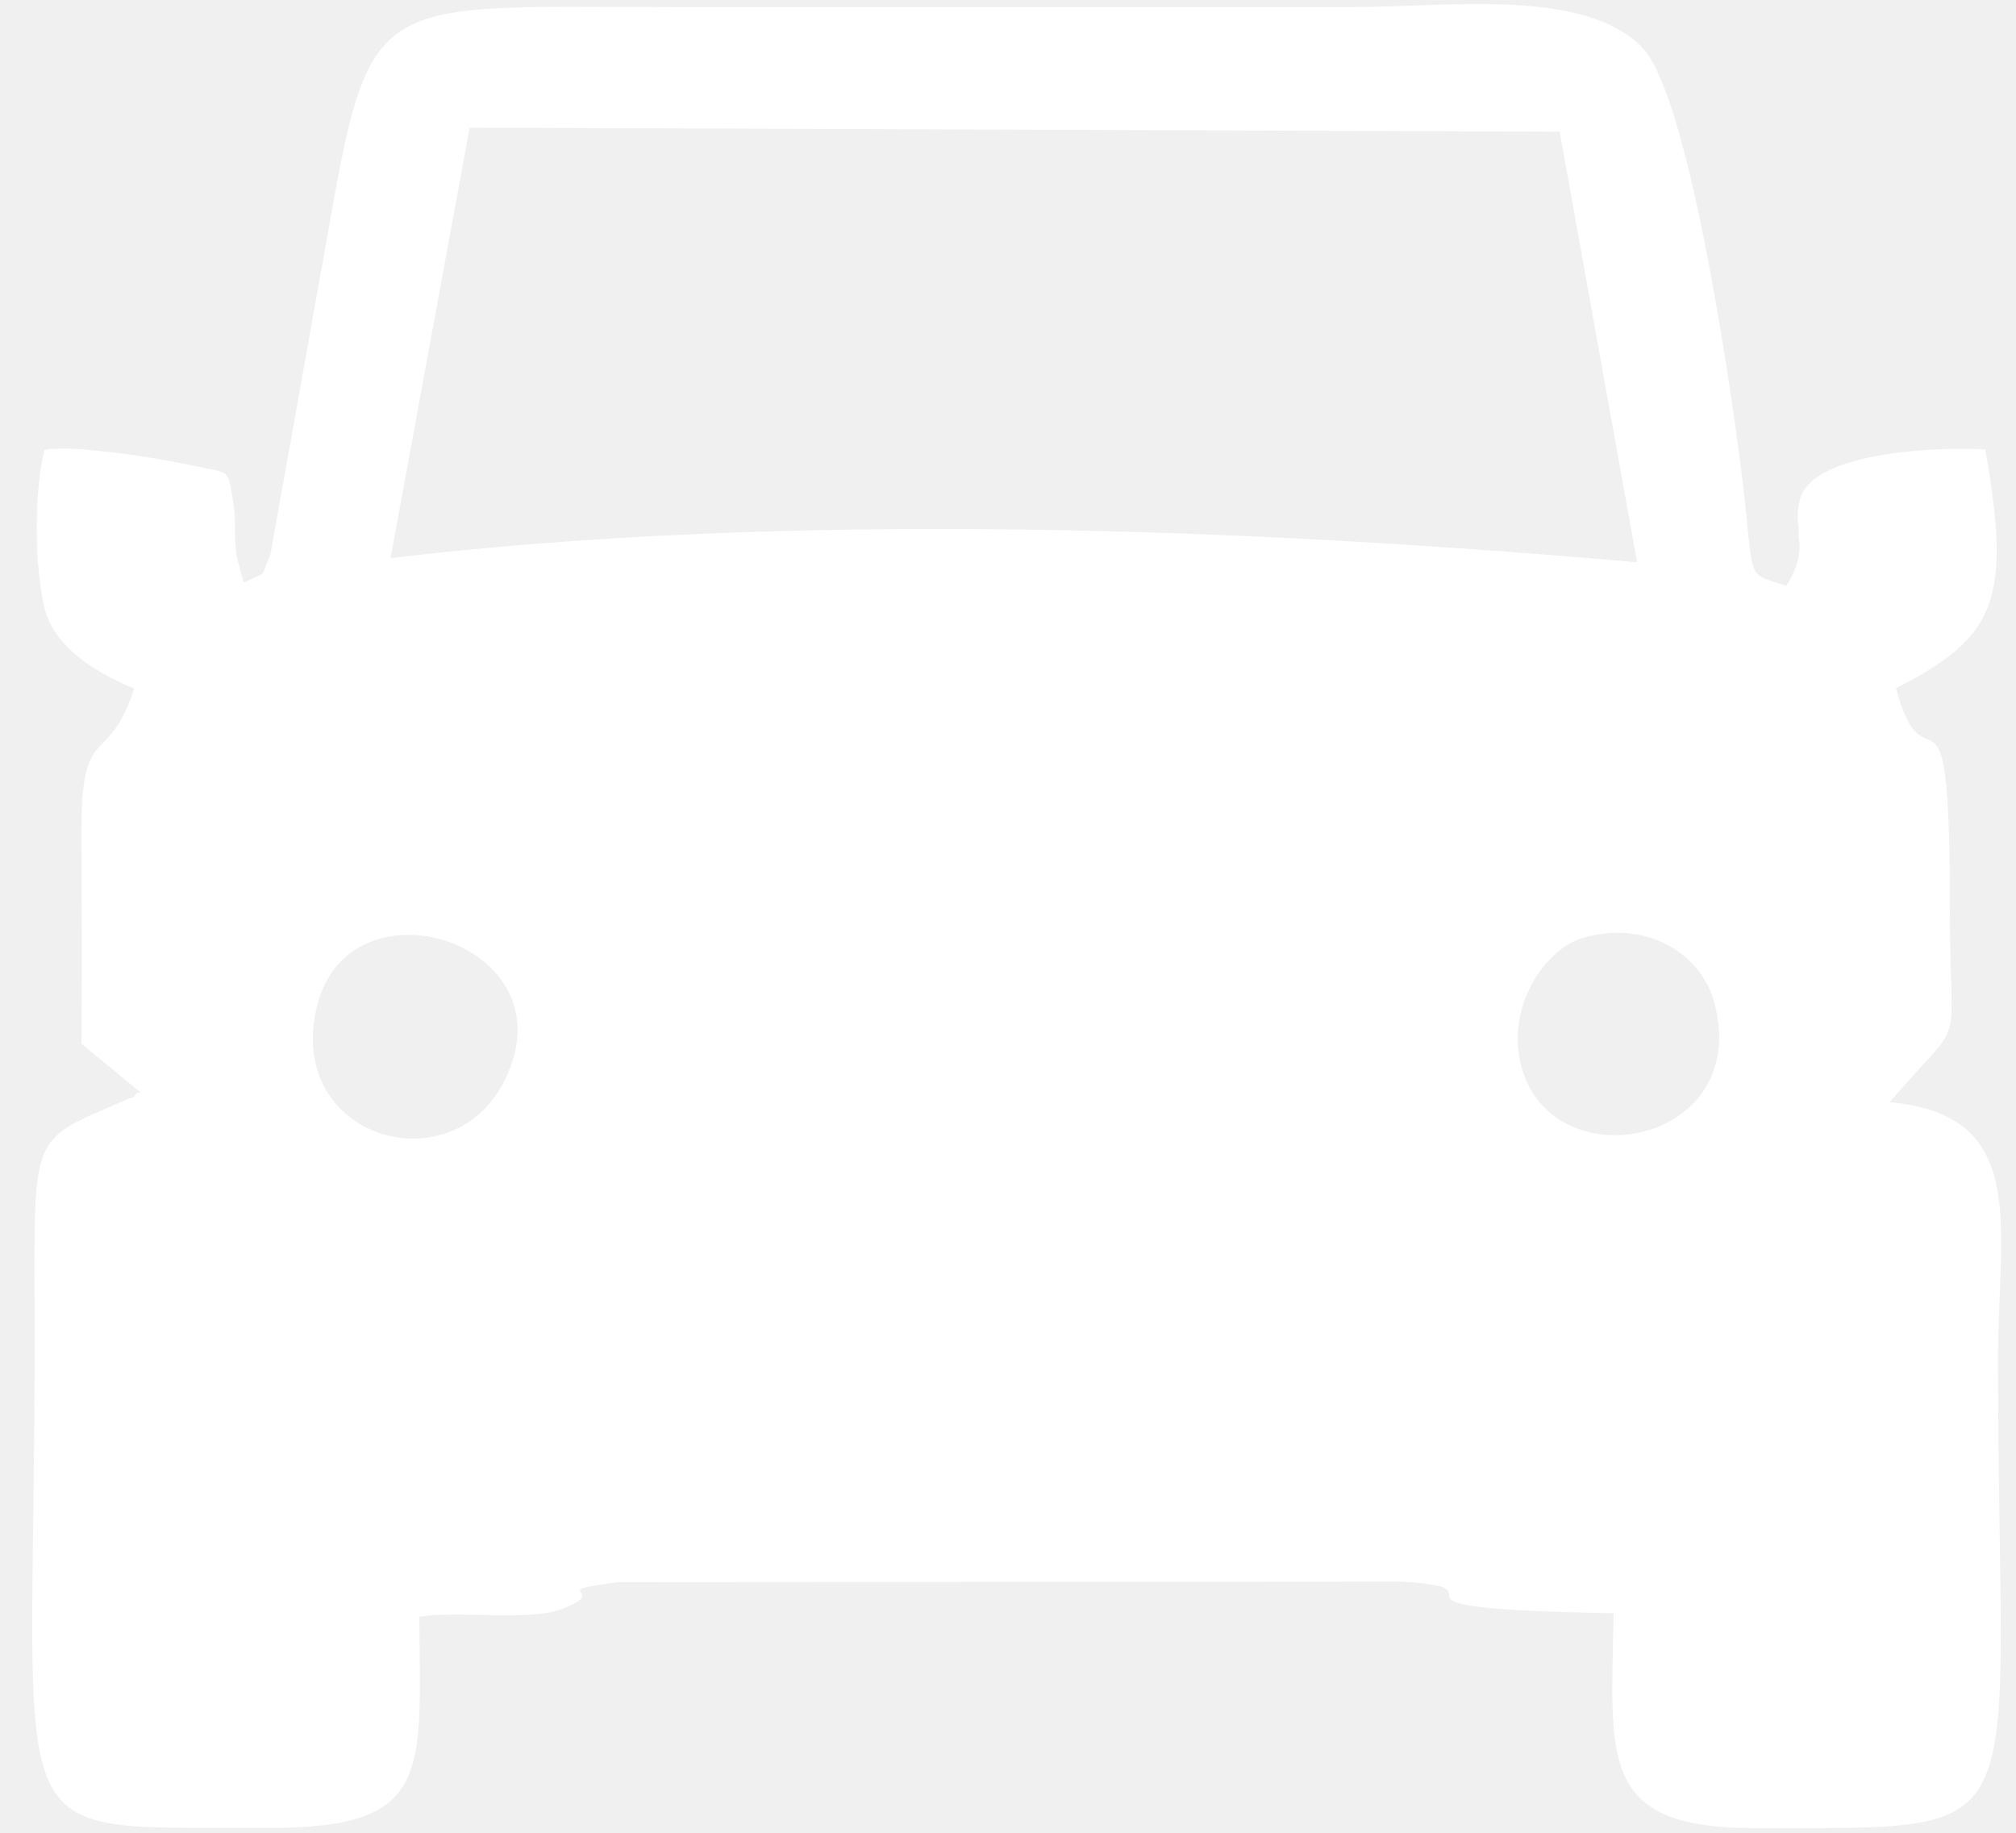
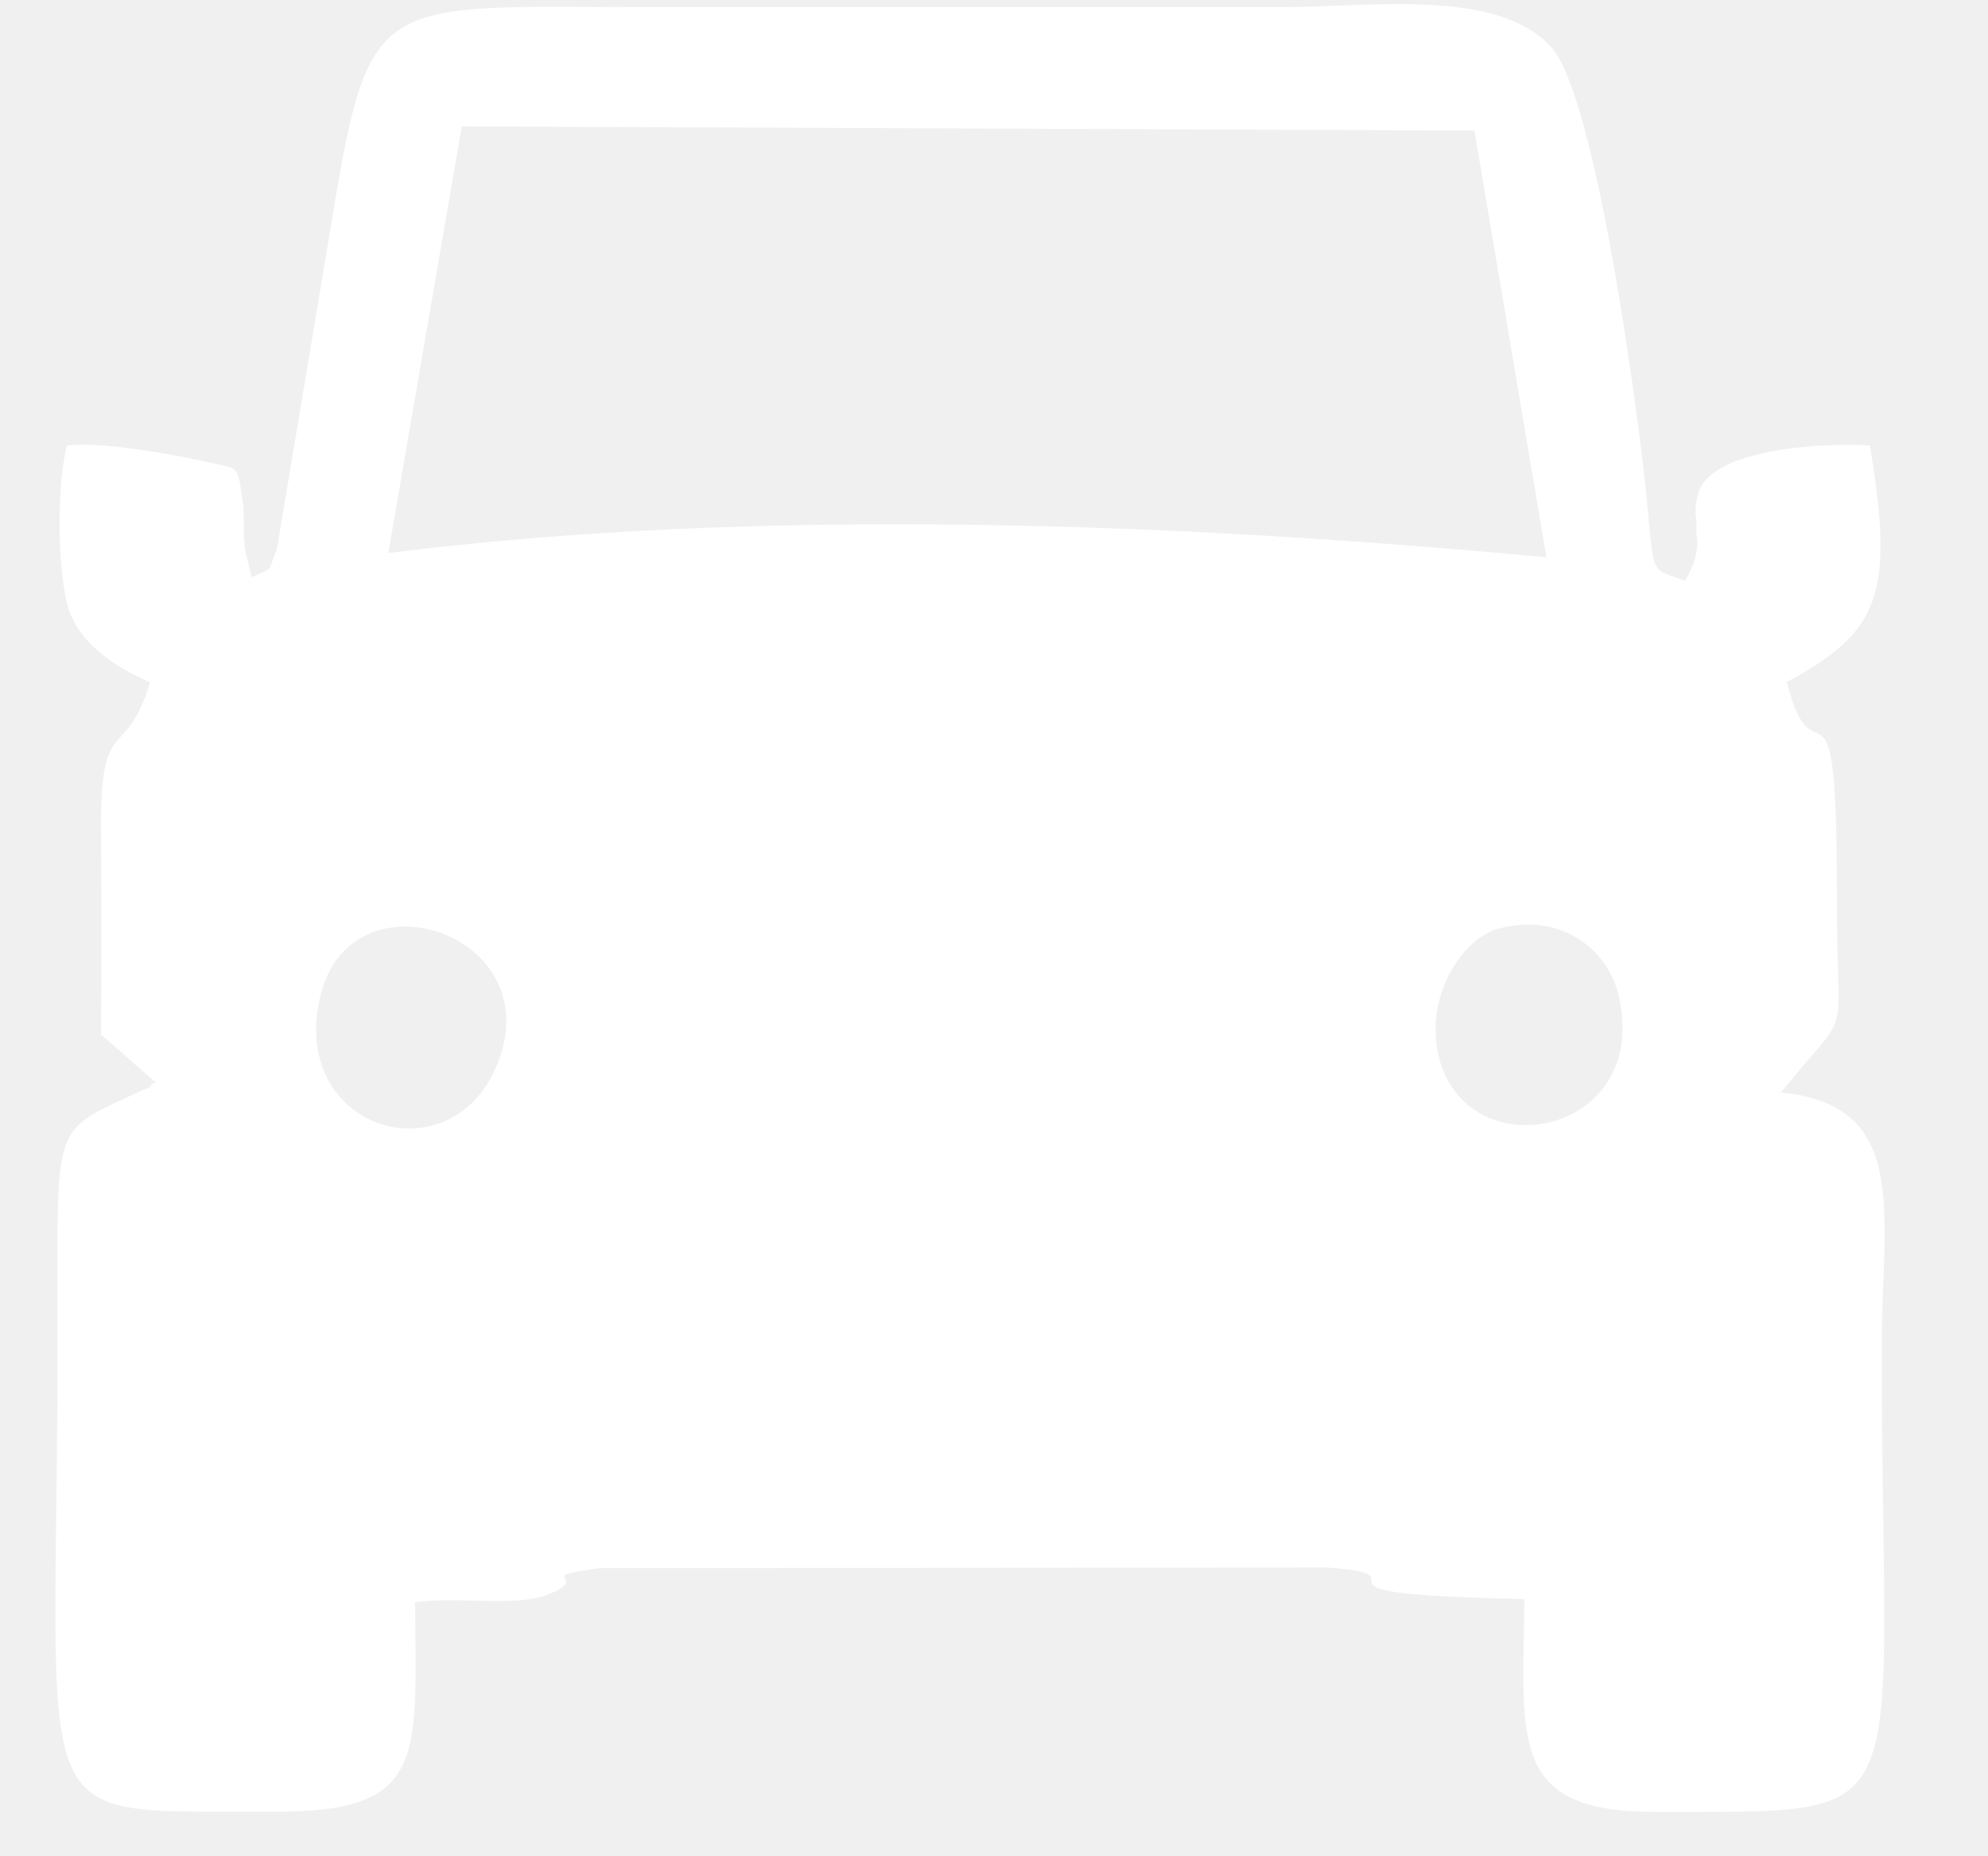
- <svg xmlns="http://www.w3.org/2000/svg" width="22px" height="20px" viewBox="0 0 22 20" version="1.1" id="logo-car-4">
+ <svg xmlns="http://www.w3.org/2000/svg" width="15px" height="14px" viewBox="0 0 15 14" version="1.1">
  <g id="Page-1" stroke="none" stroke-width="1" fill="none" fill-rule="evenodd">
-     <g id="avtodrom_END" transform="translate(-592, -41)" fill="#FFFFFF">
-       <g id="Group" transform="translate(503, 41)">
-         <path d="M105.619,11.695 C105.4,11.018 105.857,10.344 106.292,10.228 C107.018,10.035 107.576,10.443 107.708,10.94 C108.119,12.473 106.007,12.891 105.619,11.695 L105.619,11.695 Z M94.591,11.584 C94.128,13.02 92.061,12.489 92.466,10.954 C92.825,9.6 95.026,10.235 94.591,11.584 Z M94.125,1.393 L106.02,1.437 L106.865,6.136 C102.576,5.758 97.62,5.575 93.262,6.09 L94.125,1.393 Z M91.659,6.357 L91.584,6.077 C91.58,6.043 91.575,6.012 91.572,5.973 C91.557,5.826 91.573,5.661 91.552,5.53 C91.483,5.093 91.525,5.174 91.11,5.082 C90.756,5.004 89.829,4.852 89.486,4.907 C89.371,5.347 89.376,6.17 89.483,6.623 C89.591,7.08 90.07,7.35 90.464,7.514 C90.175,8.409 89.881,7.833 89.888,9.113 C89.891,9.873 89.895,10.63 89.888,11.389 L90.538,11.924 C90.53,11.924 90.489,11.914 90.476,11.95 C90.463,11.985 90.417,11.983 90.399,11.991 C89.286,12.482 89.378,12.288 89.378,14.608 C89.379,20.288 88.912,19.928 91.884,19.947 C93.723,19.96 93.587,19.37 93.576,17.642 C94.027,17.572 94.774,17.697 95.14,17.555 C95.682,17.346 94.913,17.372 95.748,17.265 L104.294,17.259 C105.58,17.339 103.646,17.552 106.609,17.604 C106.582,19.196 106.437,19.953 108.156,19.949 C111.308,19.941 110.804,20.175 110.804,14.832 C110.804,13.369 111.153,12.17 109.621,12.027 C110.479,11.026 110.277,11.588 110.278,9.903 C110.28,7.091 110.017,8.729 109.69,7.509 C110.79,6.954 110.951,6.536 110.665,4.905 C110.214,4.874 108.776,4.916 108.643,5.451 C108.585,5.685 108.643,5.684 108.627,5.865 C108.625,5.876 108.697,6.077 108.493,6.394 C108.01,6.23 108.167,6.394 107.987,5.019 C107.857,4.019 107.412,1.017 106.918,0.515 C106.277,-0.136 104.8,0.078 103.731,0.078 L96.421,0.078 C92.748,0.078 93.076,-0.166 92.426,3.394 L91.952,6.046 C91.828,6.336 91.927,6.227 91.659,6.357 L91.659,6.357 Z" id="Shape" />
+     <g id="avtodrom_END" transform="translate(-106, -27)" fill="#FFFFFF">
+       <g id="Group" transform="translate(49, 27)">
+         <path d="M67.868,8.015 C67.727,7.551 68.02,7.089 68.3,7.009 C68.766,6.877 69.124,7.157 69.209,7.497 C69.473,8.548 68.117,8.835 67.868,8.015 L67.868,8.015 Z M60.784,7.939 C60.486,8.923 59.158,8.559 59.419,7.507 C59.649,6.579 61.063,7.014 60.784,7.939 Z M60.484,0.954 L68.125,0.985 L68.668,4.205 C65.913,3.946 62.729,3.82 59.93,4.173 L60.484,0.954 Z M58.9,4.357 L58.852,4.165 C58.849,4.142 58.846,4.12 58.844,4.093 C58.834,3.993 58.845,3.88 58.832,3.79 C58.787,3.49 58.814,3.546 58.547,3.483 C58.32,3.429 57.725,3.325 57.504,3.363 C57.43,3.665 57.433,4.228 57.502,4.539 C57.572,4.852 57.88,5.037 58.132,5.149 C57.947,5.763 57.758,5.368 57.762,6.245 C57.765,6.766 57.767,7.285 57.762,7.805 L58.18,8.172 C58.175,8.172 58.149,8.165 58.14,8.189 C58.132,8.213 58.102,8.212 58.091,8.218 C57.376,8.554 57.435,8.421 57.435,10.011 C57.435,13.903 57.135,13.657 59.044,13.67 C60.226,13.679 60.138,13.274 60.132,12.09 C60.421,12.042 60.901,12.128 61.136,12.031 C61.484,11.888 60.991,11.905 61.527,11.832 L67.016,11.828 C67.842,11.883 66.6,12.028 68.503,12.065 C68.486,13.155 68.393,13.674 69.497,13.671 C71.522,13.666 71.198,13.826 71.198,10.165 C71.198,9.162 71.422,8.341 70.438,8.243 C70.989,7.556 70.859,7.942 70.86,6.787 C70.862,4.86 70.692,5.982 70.482,5.146 C71.189,4.766 71.293,4.479 71.109,3.362 C70.819,3.34 69.895,3.369 69.81,3.736 C69.773,3.896 69.81,3.895 69.799,4.02 C69.799,4.027 69.845,4.165 69.714,4.382 C69.403,4.269 69.504,4.382 69.389,3.44 C69.305,2.754 69.019,0.697 68.702,0.353 C68.29,-0.093 67.341,0.054 66.655,0.054 L61.959,0.054 C59.599,0.053 59.81,-0.114 59.393,2.326 L59.089,4.144 C59.008,4.342 59.072,4.267 58.9,4.357 L58.9,4.357 Z" id="Shape" />
      </g>
    </g>
  </g>
</svg>
